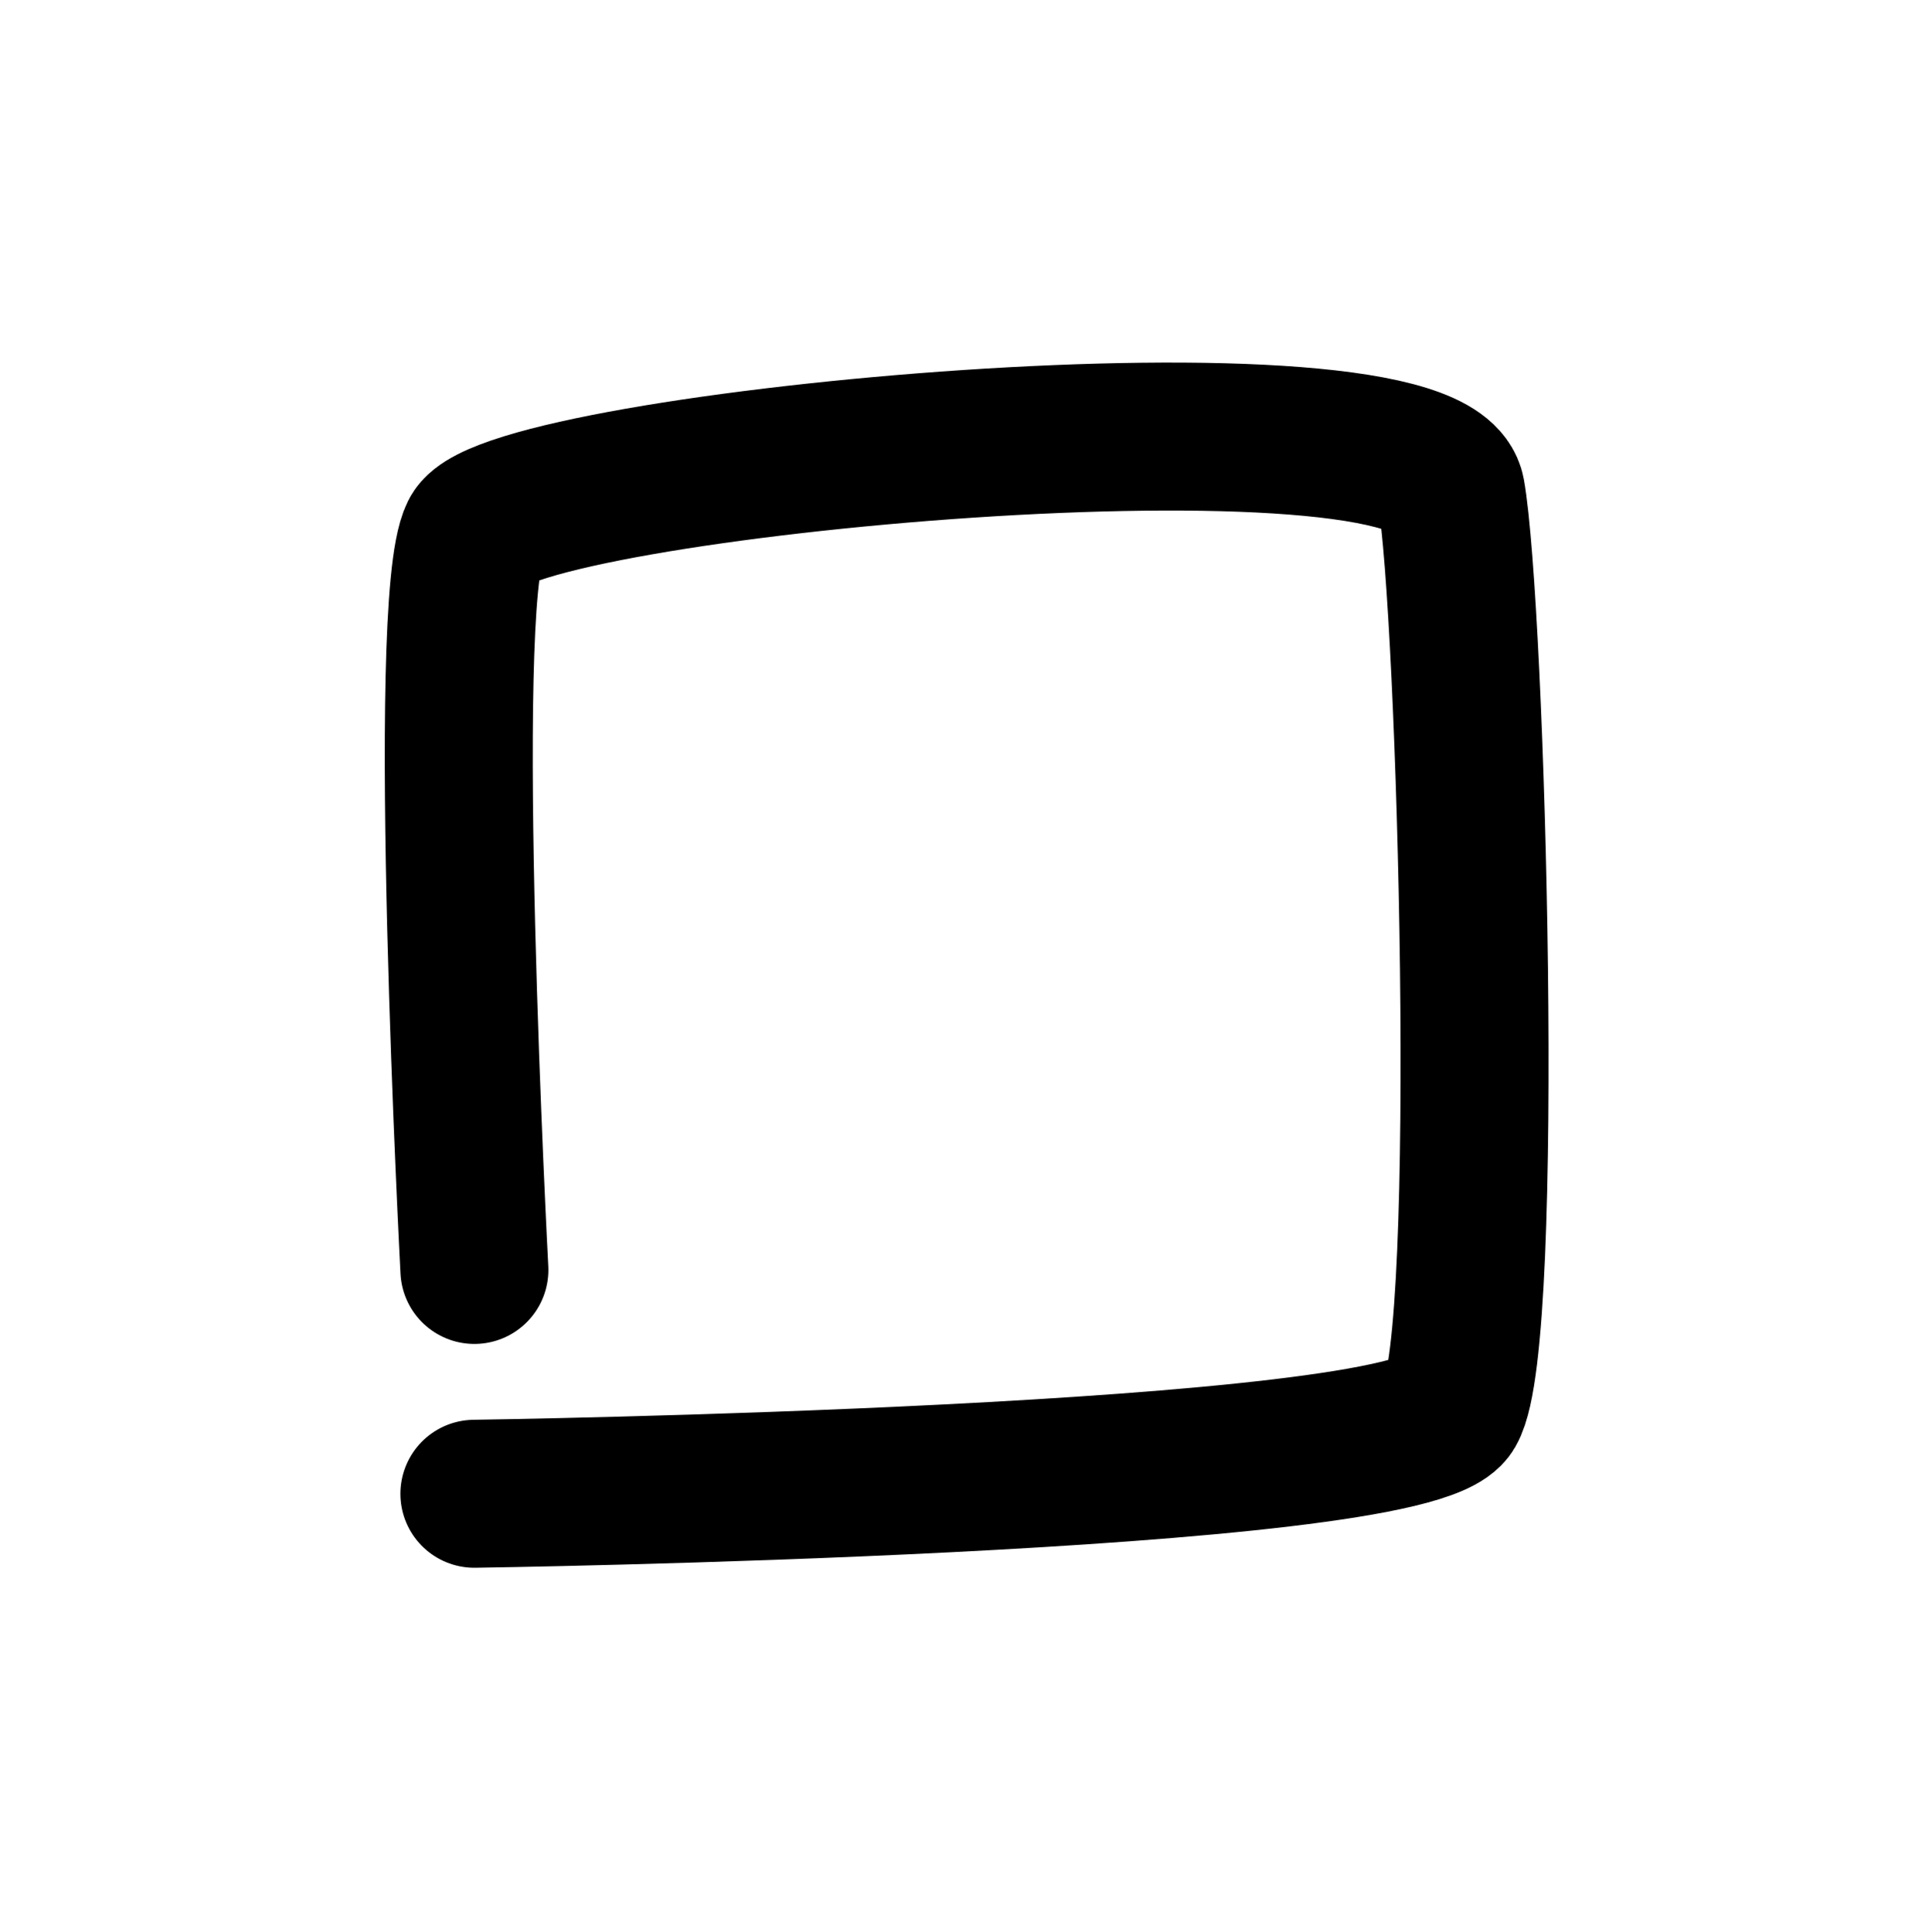
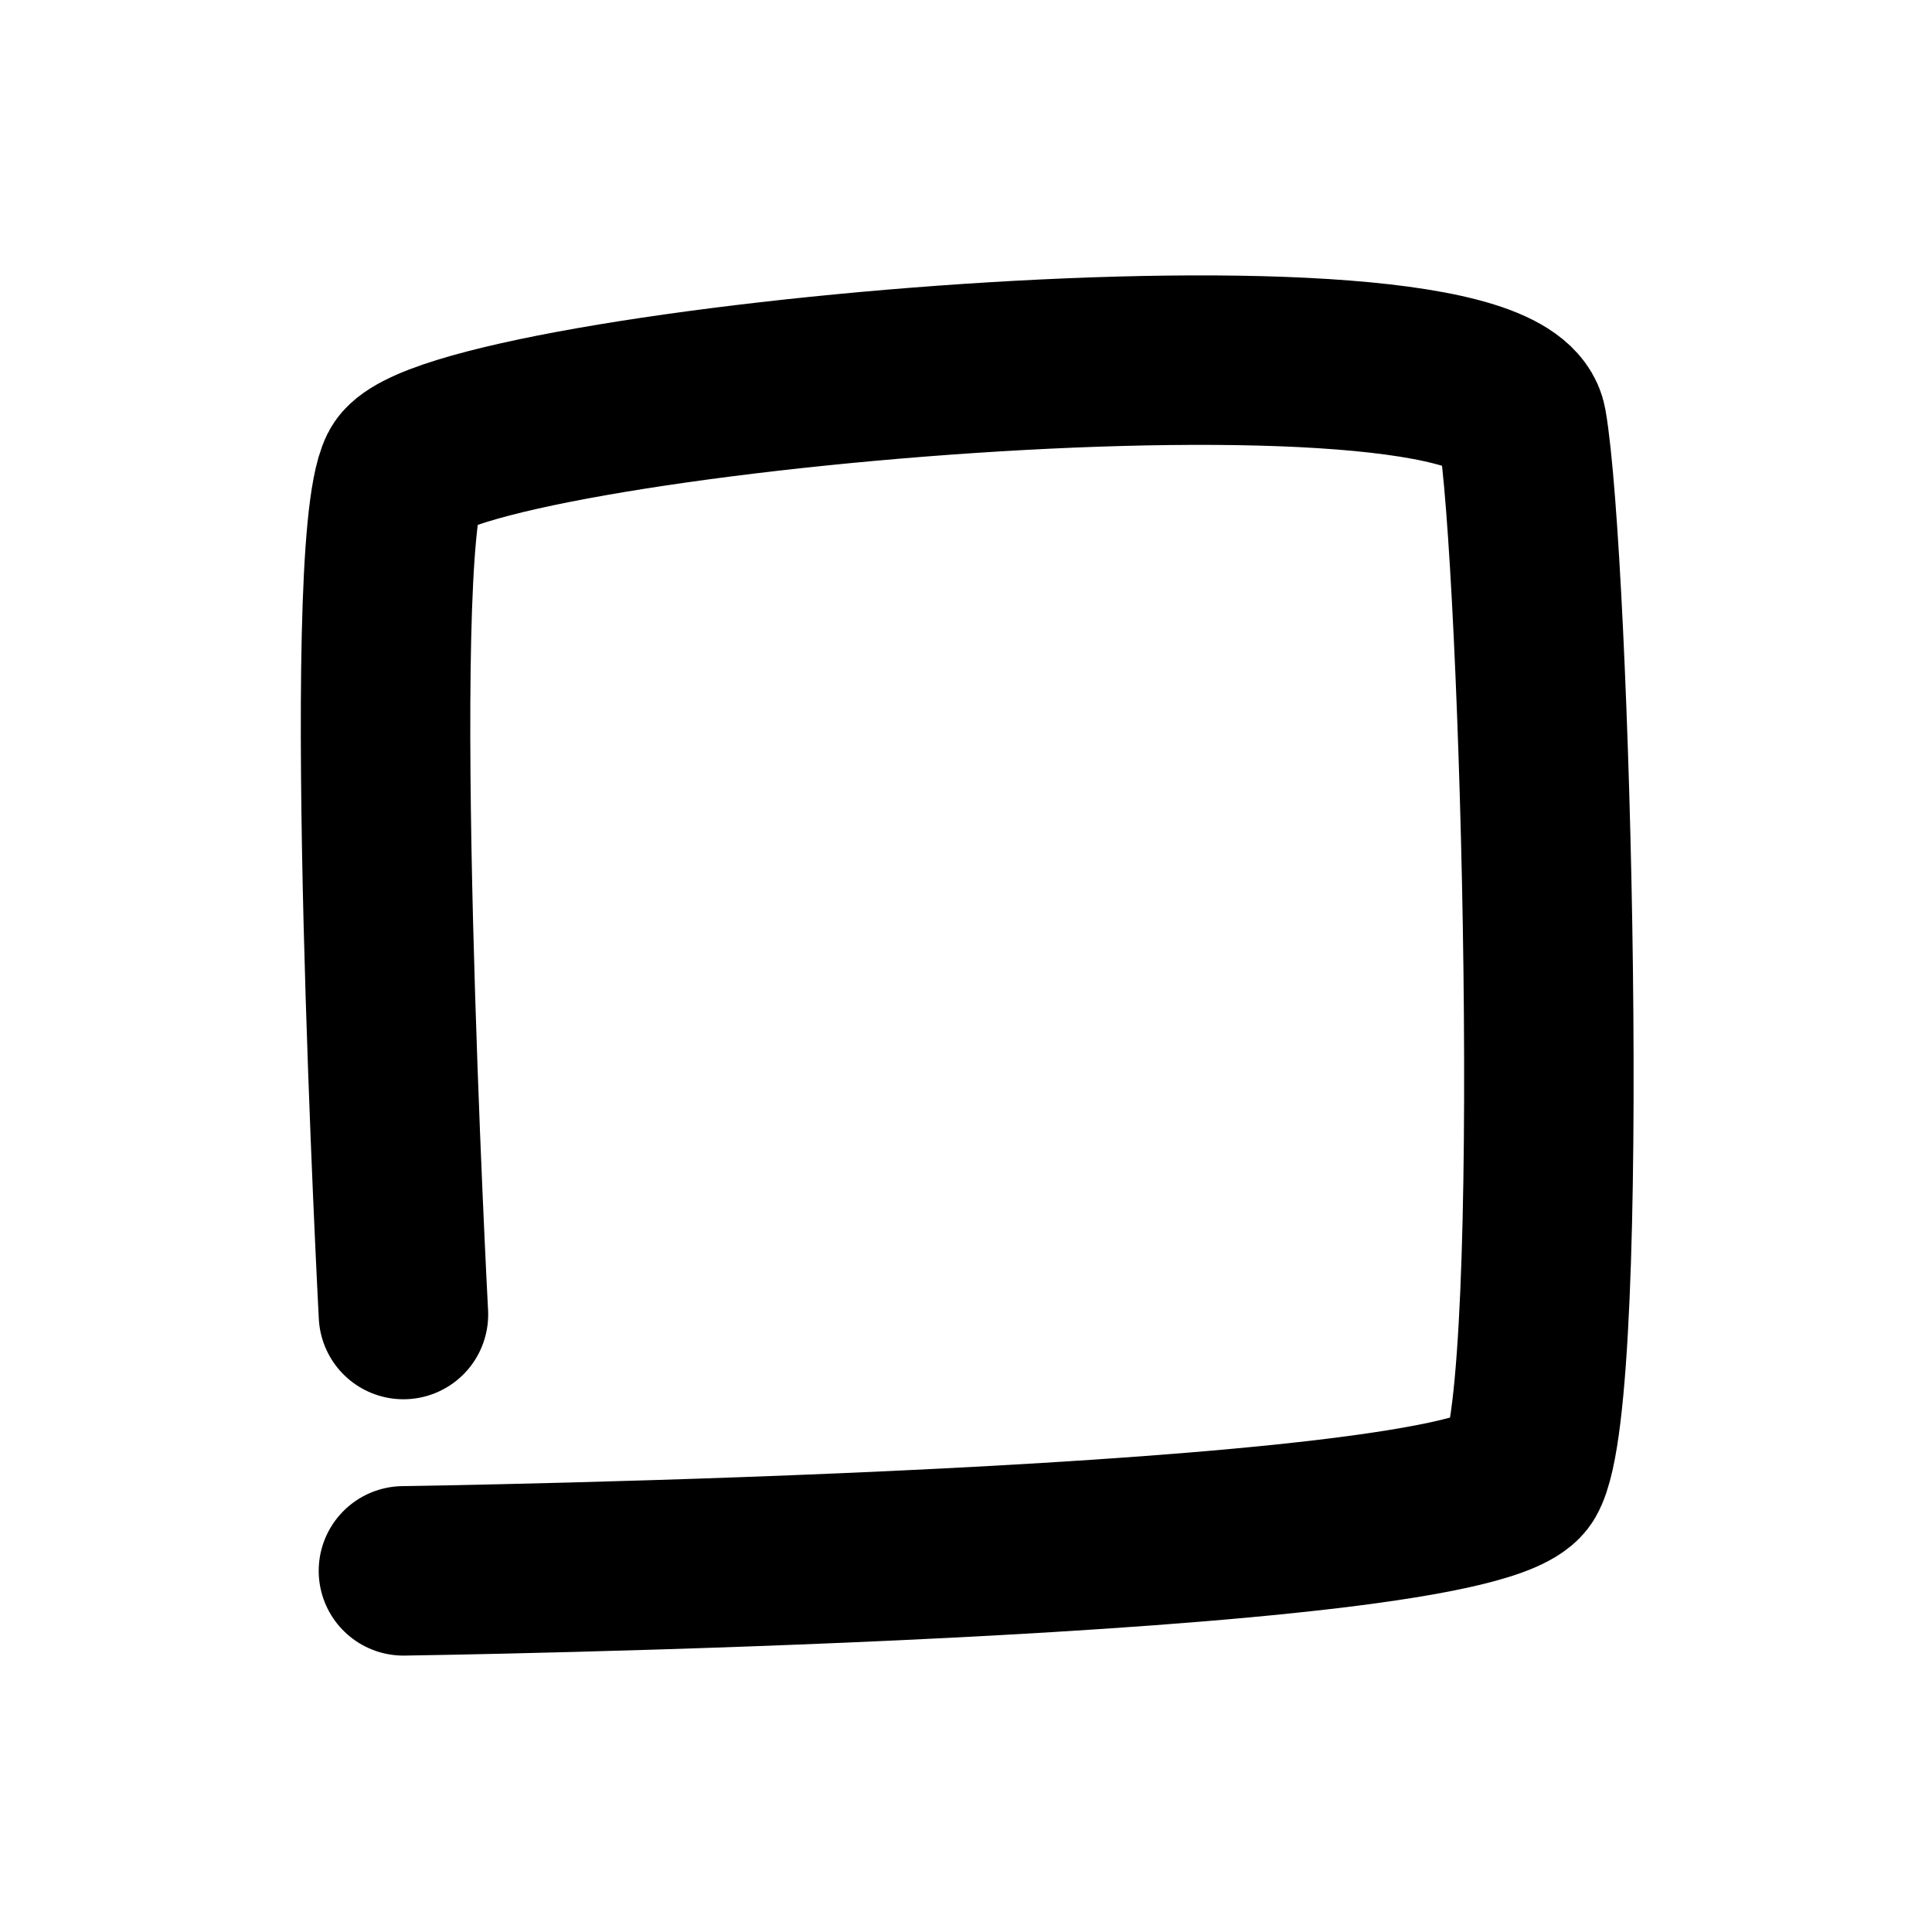
- <svg xmlns="http://www.w3.org/2000/svg" width="522" height="522" viewBox="0 0 522 522" fill="none">
-   <path d="M128.222 343.261C128.222 343.261 118.722 163.262 128.222 144.261C137.722 125.261 386.722 102.167 392.222 133.167C397.722 164.167 403.222 362.166 392.222 381.167C381.222 400.167 128.222 403.761 128.222 403.761" stroke="black" stroke-width="40" stroke-linecap="round" stroke-linejoin="round" />
+ <svg xmlns="http://www.w3.org/2000/svg" width="456" height="456" viewBox="0 0 456 456" fill="none">
+   <path d="M95.222 310.261C95.222 310.261 85.722 130.262 95.222 111.261C104.722 92.261 353.722 69.167 359.222 100.167C364.722 131.167 370.222 329.166 359.222 348.167C348.222 367.167 95.222 370.761 95.222 370.761" stroke="black" stroke-width="40" stroke-linecap="round" stroke-linejoin="round" />
</svg>
